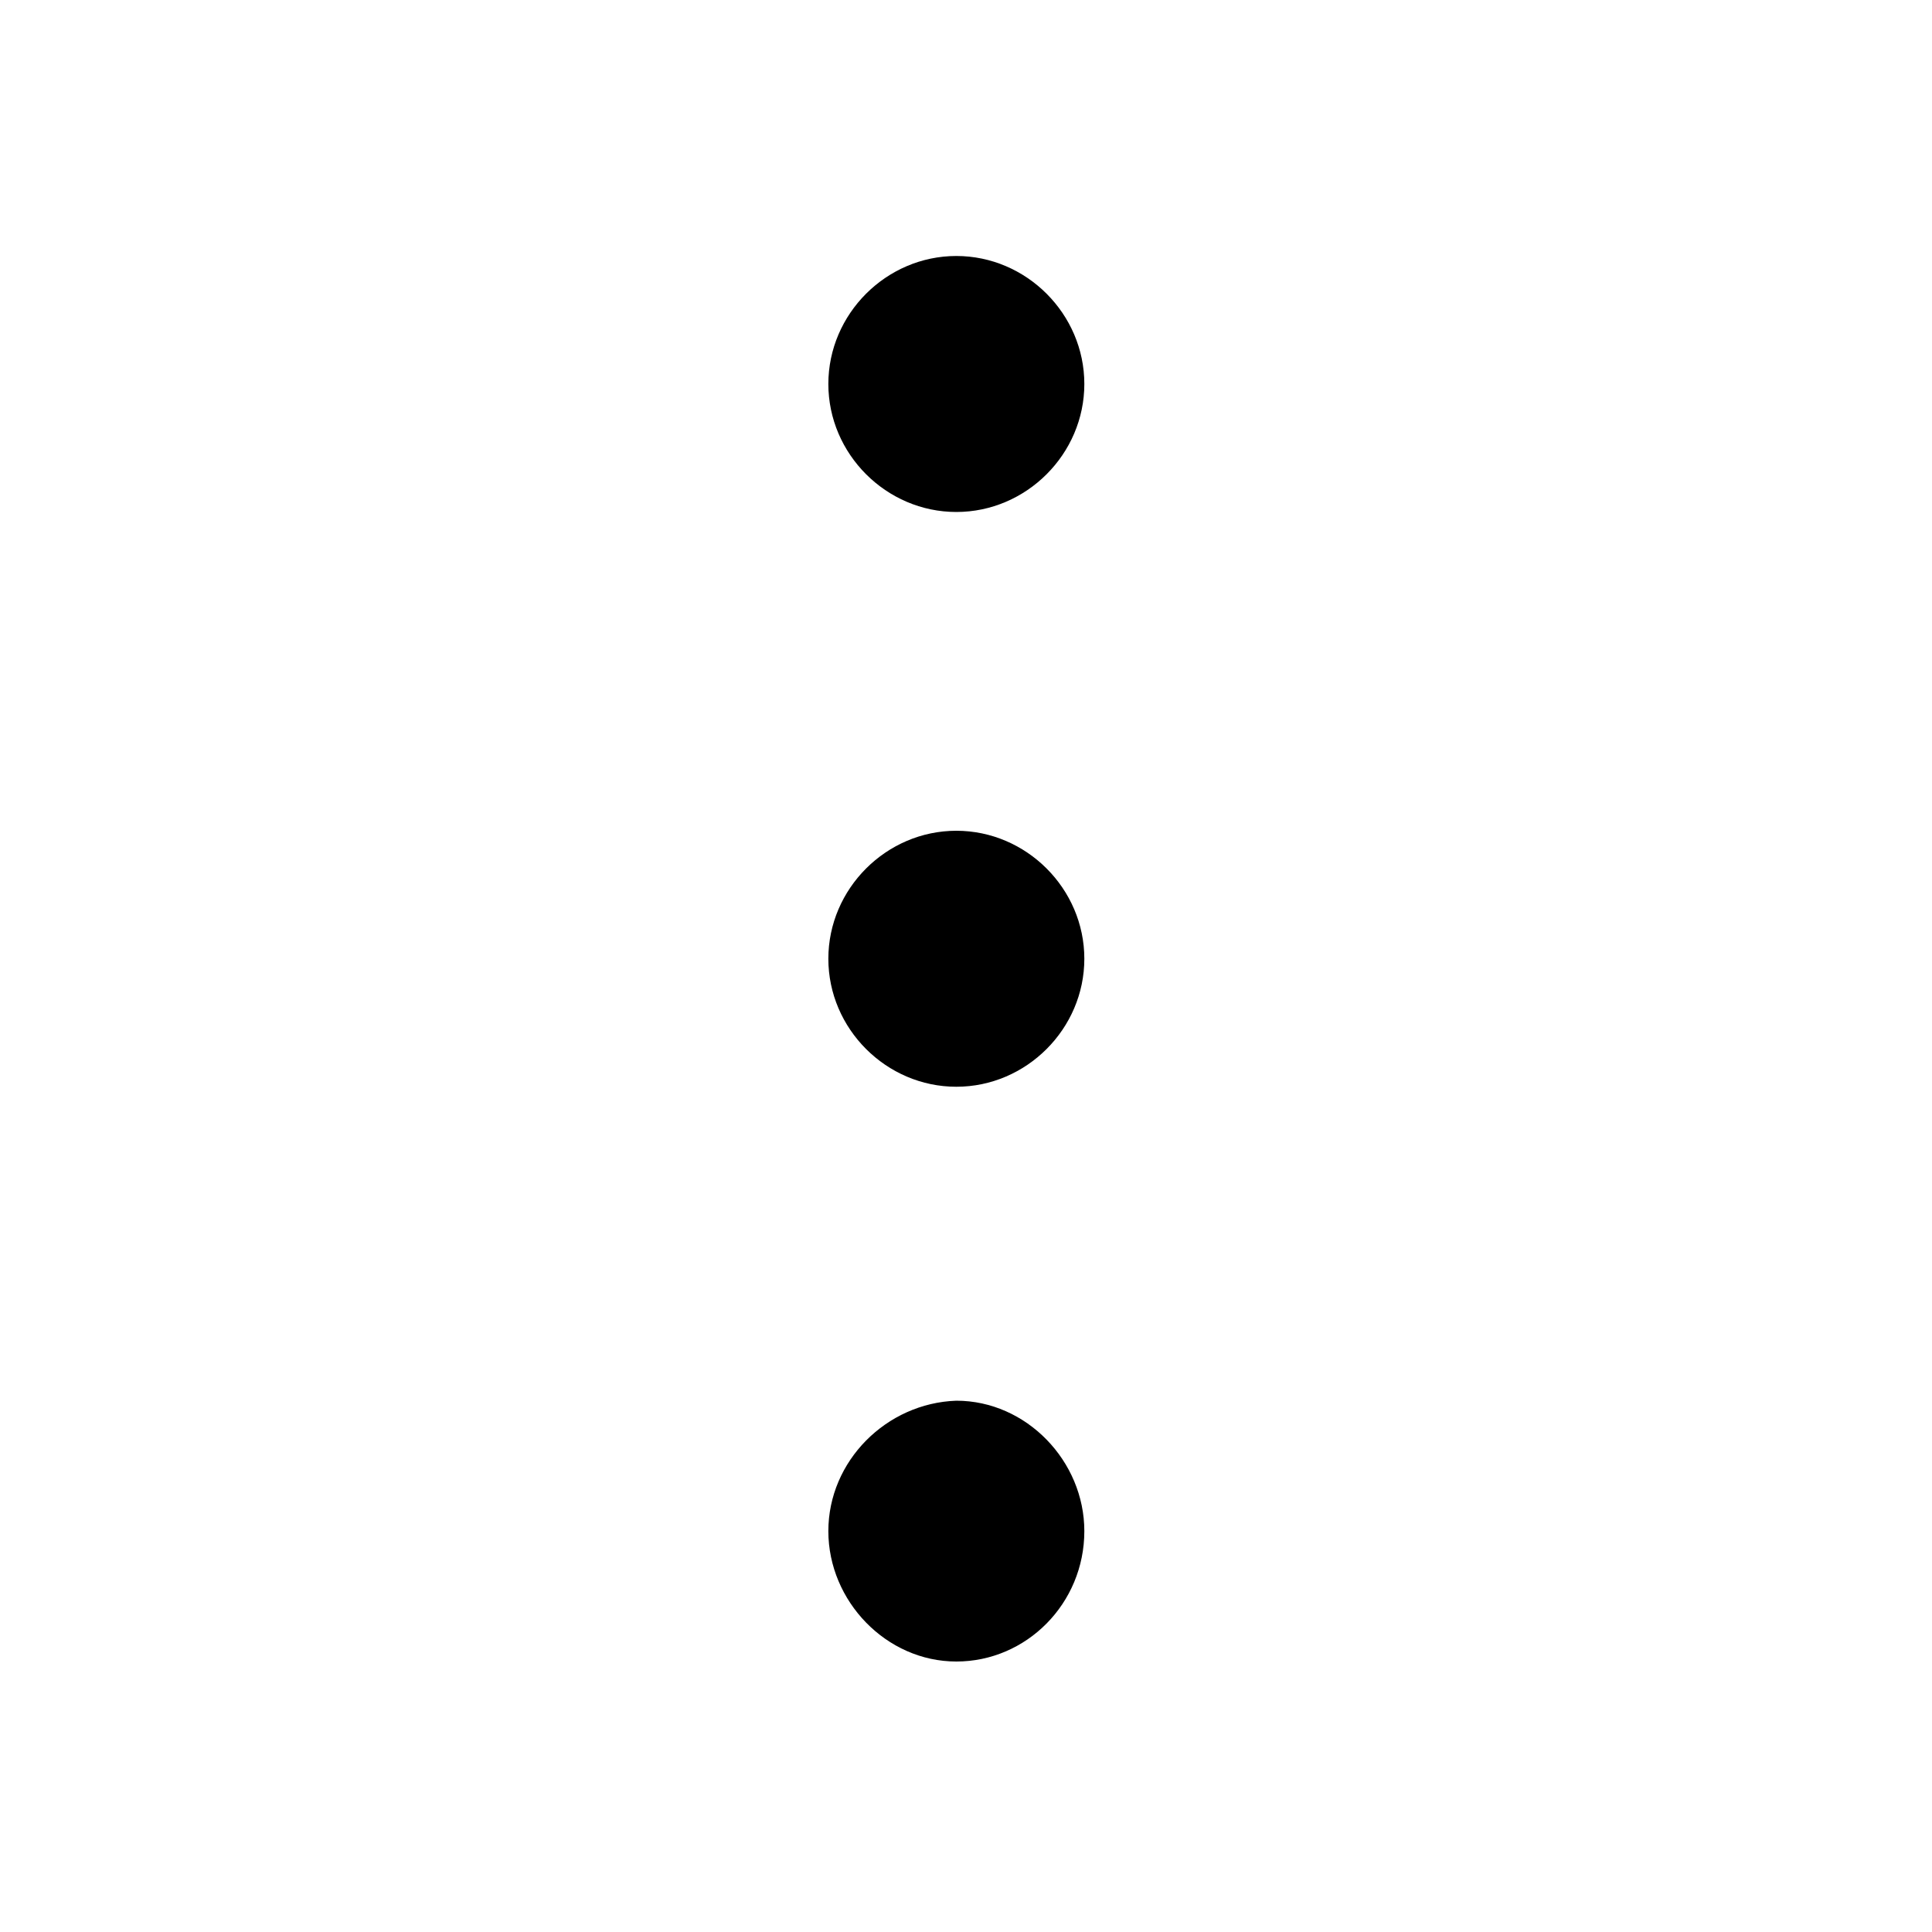
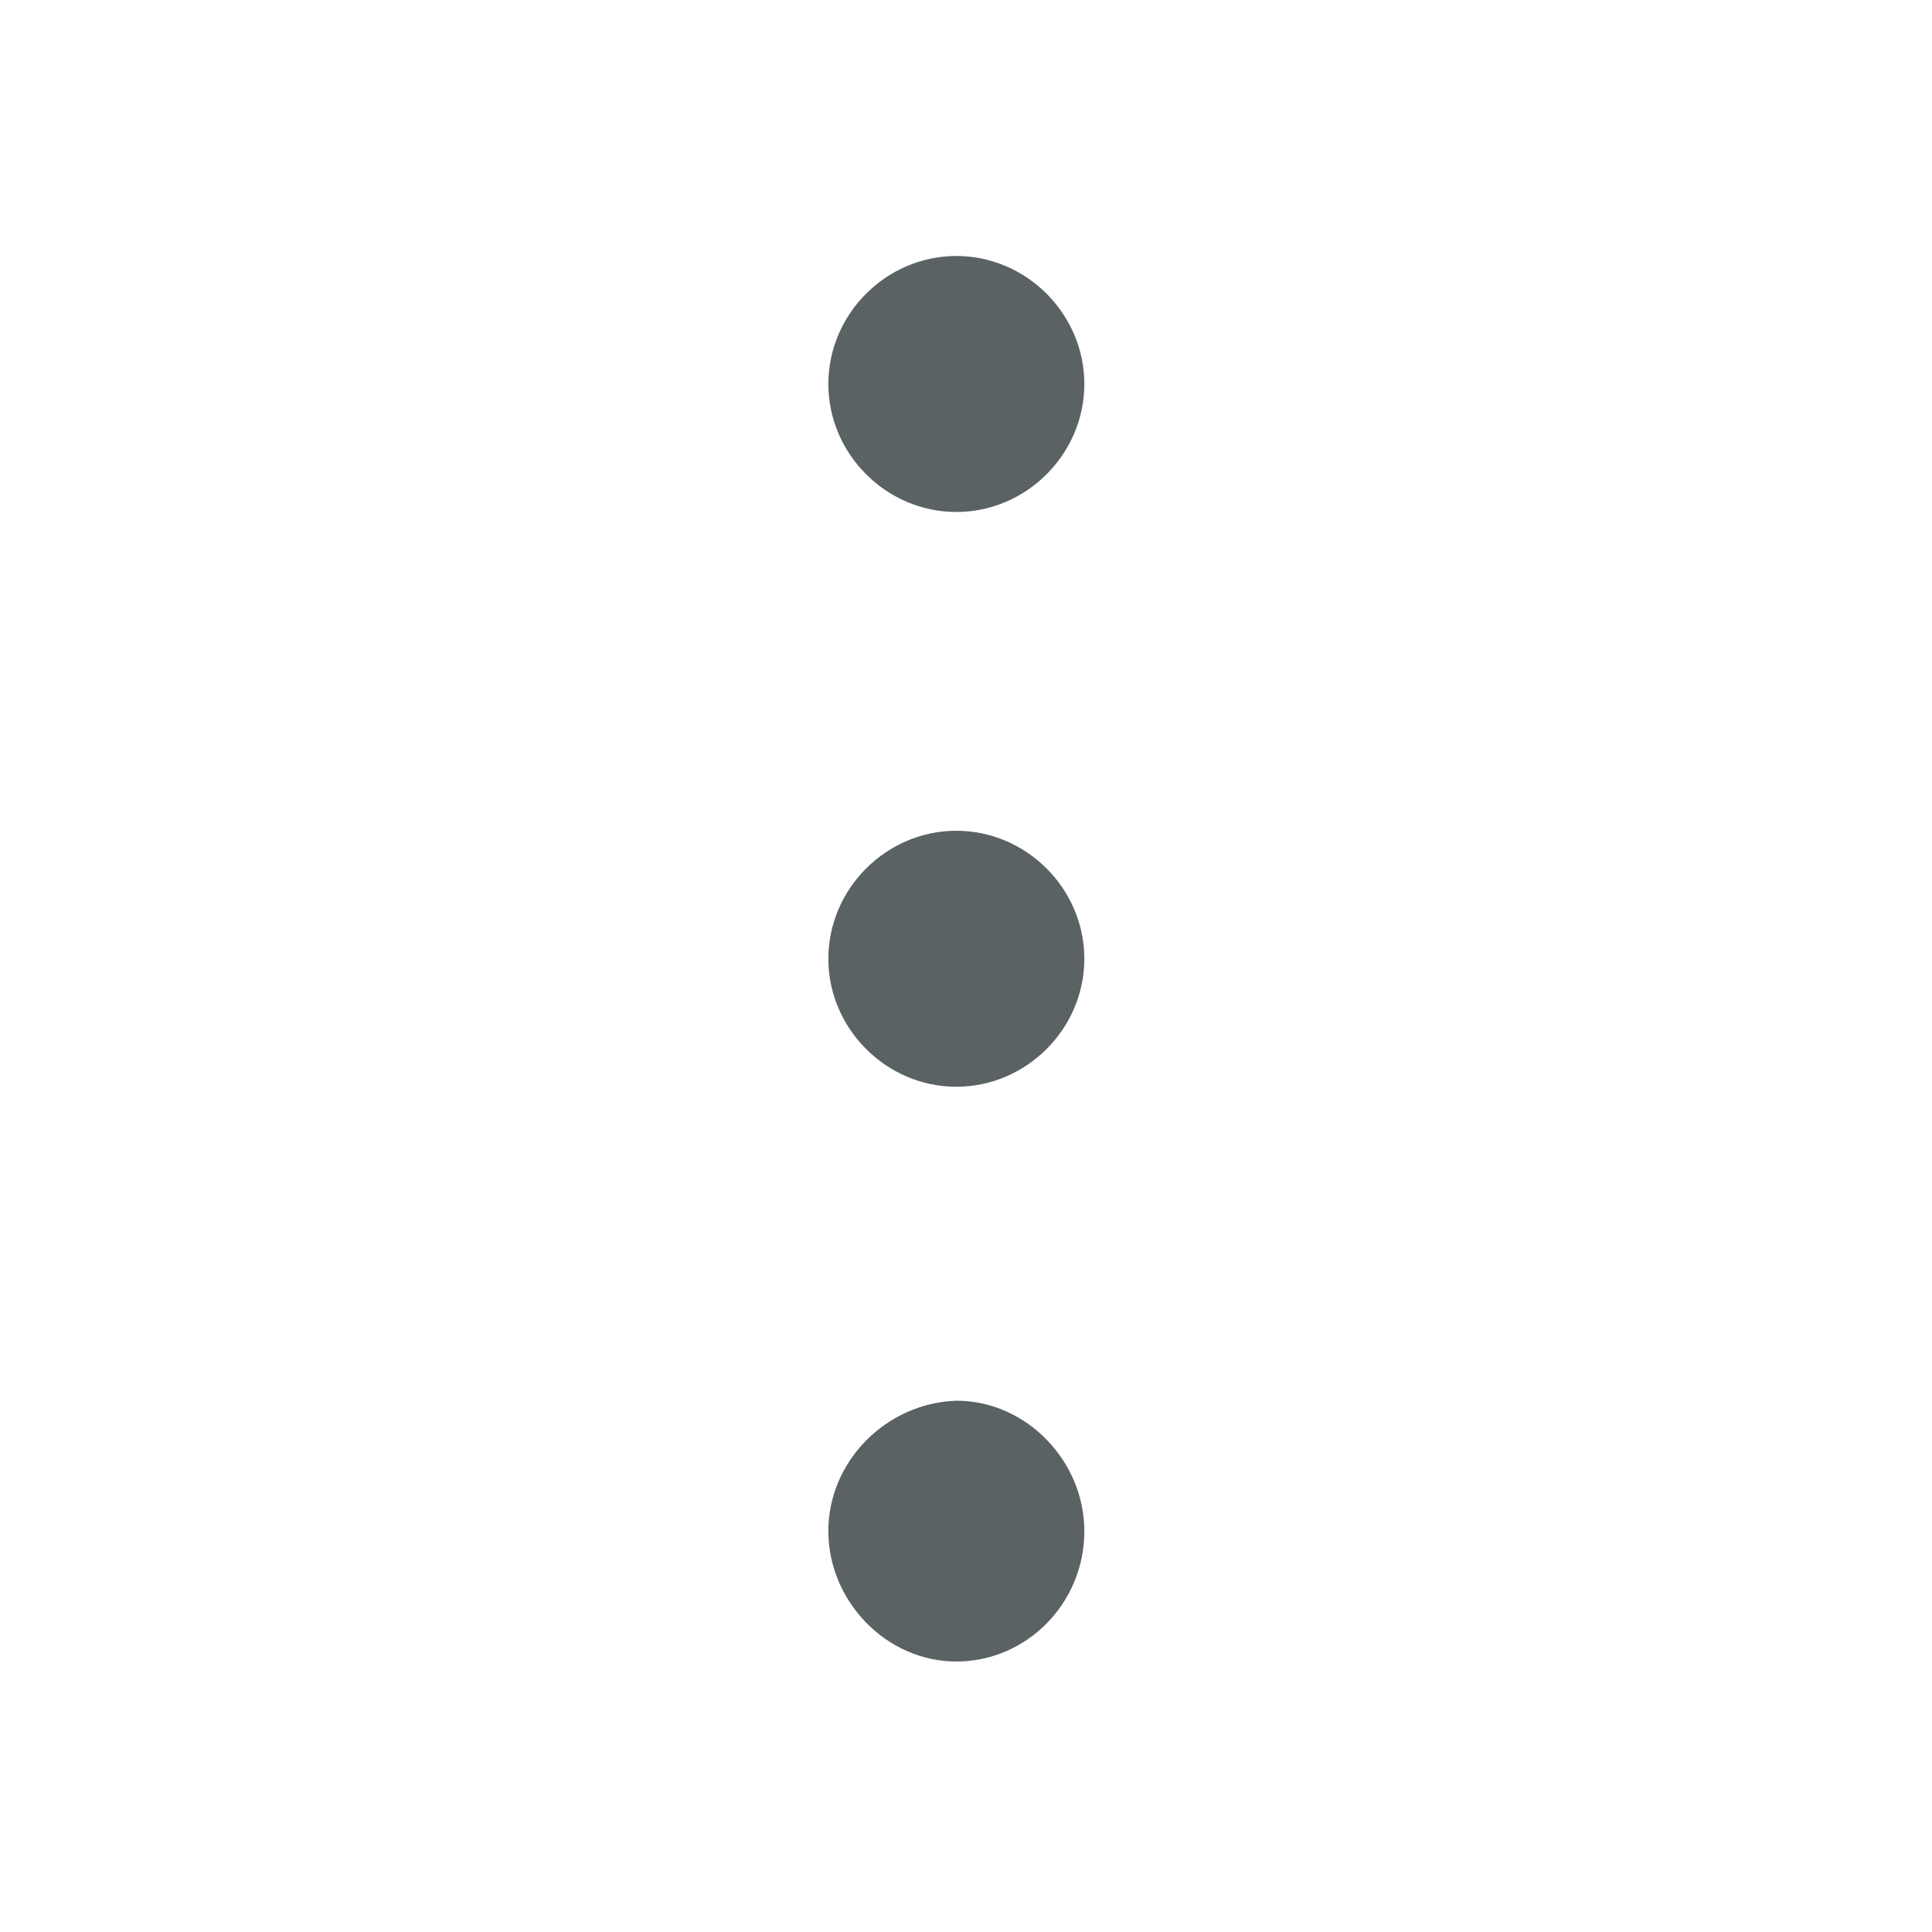
- <svg xmlns="http://www.w3.org/2000/svg" version="1.1" id="Layer_1" x="0px" y="0px" viewBox="0 0 80 80" style="enable-background:new 0 0 80 80;" xml:space="preserve">
-   <path d="M34.3,39.7c0,2.9,2.4,5.3,5.3,5.3c2.9,0,5.3-2.4,5.3-5.3c0-2.9-2.4-5.3-5.3-5.3S34.3,36.8,34.3,39.7z" />
-   <path d="M34.3,15.9c0,2.9,2.4,5.3,5.3,5.3c2.9,0,5.3-2.4,5.3-5.3s-2.4-5.3-5.3-5.3C36.7,10.6,34.3,13,34.3,15.9z" />
-   <path d="M34.3,63.4c0,2.9,2.4,5.4,5.3,5.4c2.9,0,5.3-2.4,5.3-5.4c0-2.9-2.4-5.4-5.3-5.4C36.7,58.1,34.3,60.5,34.3,63.4z" />
+ <svg xmlns="http://www.w3.org/2000/svg" version="1.1" id="hamenu" x="0px" y="0px" viewBox="0 0 80 80" style="enable-background:new 0 0 80 80;" xml:space="preserve">
+   <style type="text/css">
+ 	.st10{fill:#5A6264;}
+ </style>
+   <path class="st10" d="M34.3,39.7c0,2.9,2.4,5.3,5.3,5.3c2.9,0,5.3-2.4,5.3-5.3c0-2.9-2.4-5.3-5.3-5.3S34.3,36.8,34.3,39.7z" />
+   <path class="st10" d="M34.3,15.9c0,2.9,2.4,5.3,5.3,5.3c2.9,0,5.3-2.4,5.3-5.3s-2.4-5.3-5.3-5.3S34.3,13,34.3,15.9z" />
+   <path class="st10" d="M34.3,63.4c0,2.9,2.4,5.4,5.3,5.4c2.9,0,5.3-2.4,5.3-5.4c0-2.9-2.4-5.4-5.3-5.4C36.7,58.1,34.3,60.5,34.3,63.4z  " />
</svg>
